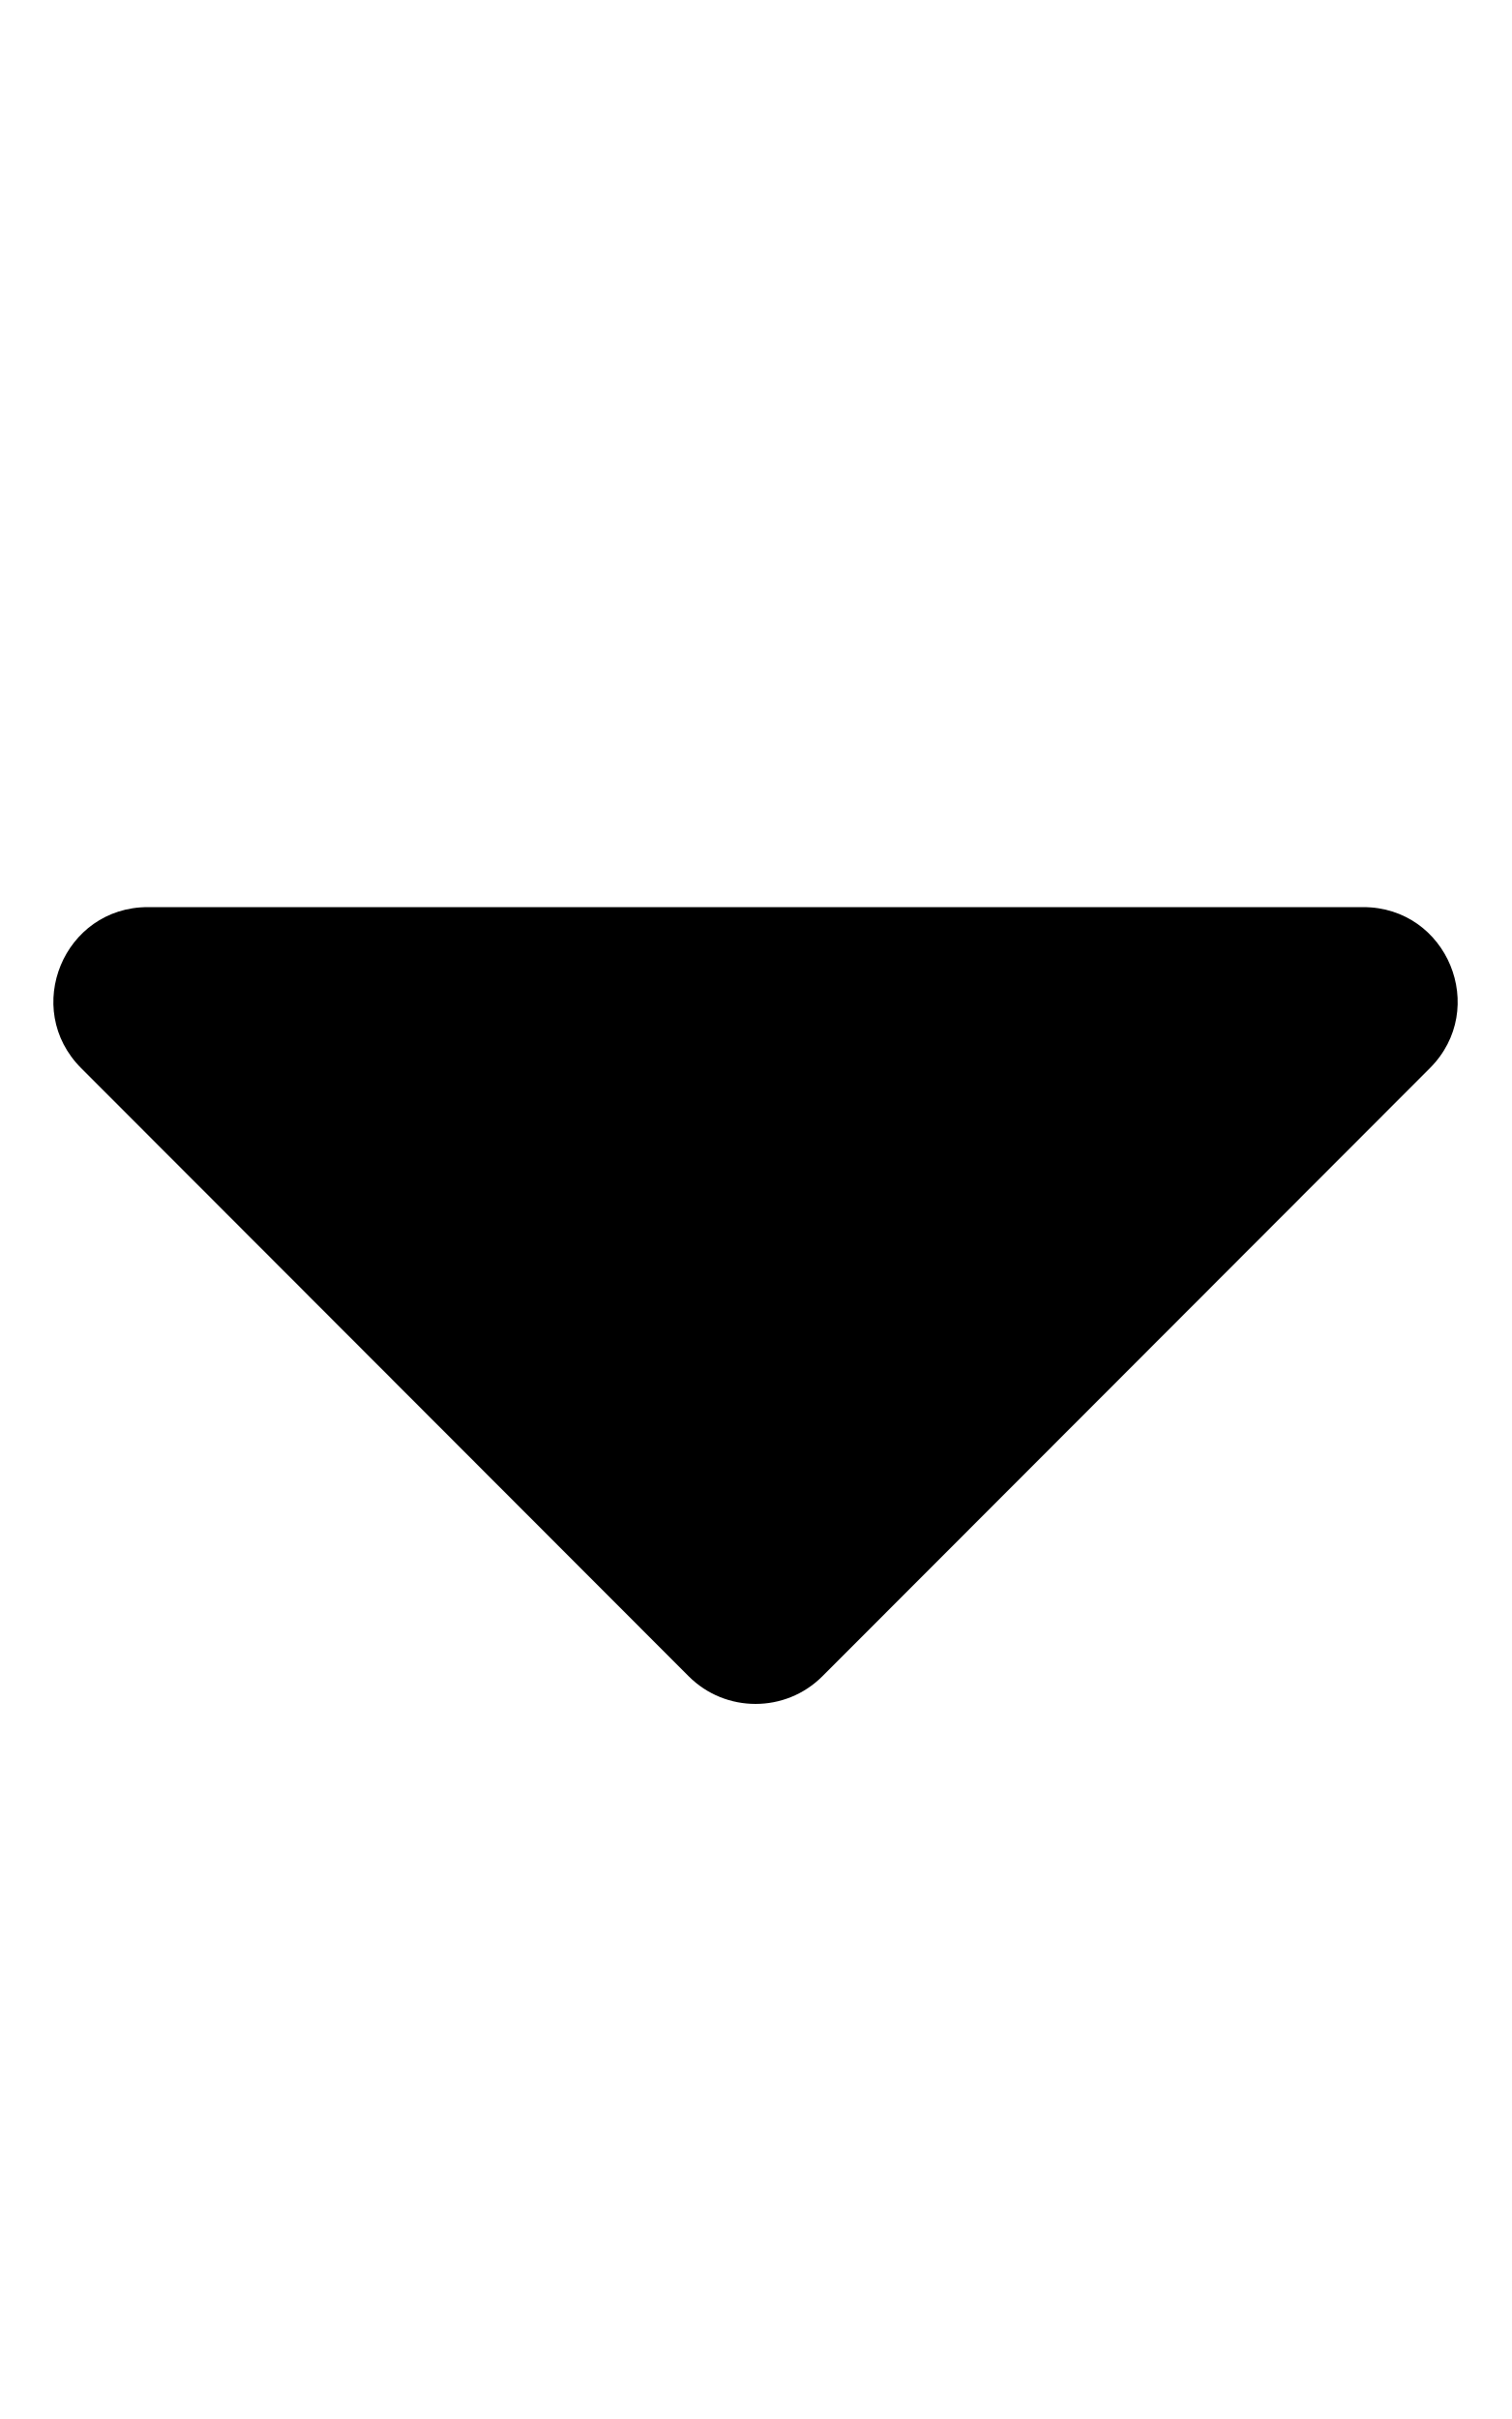
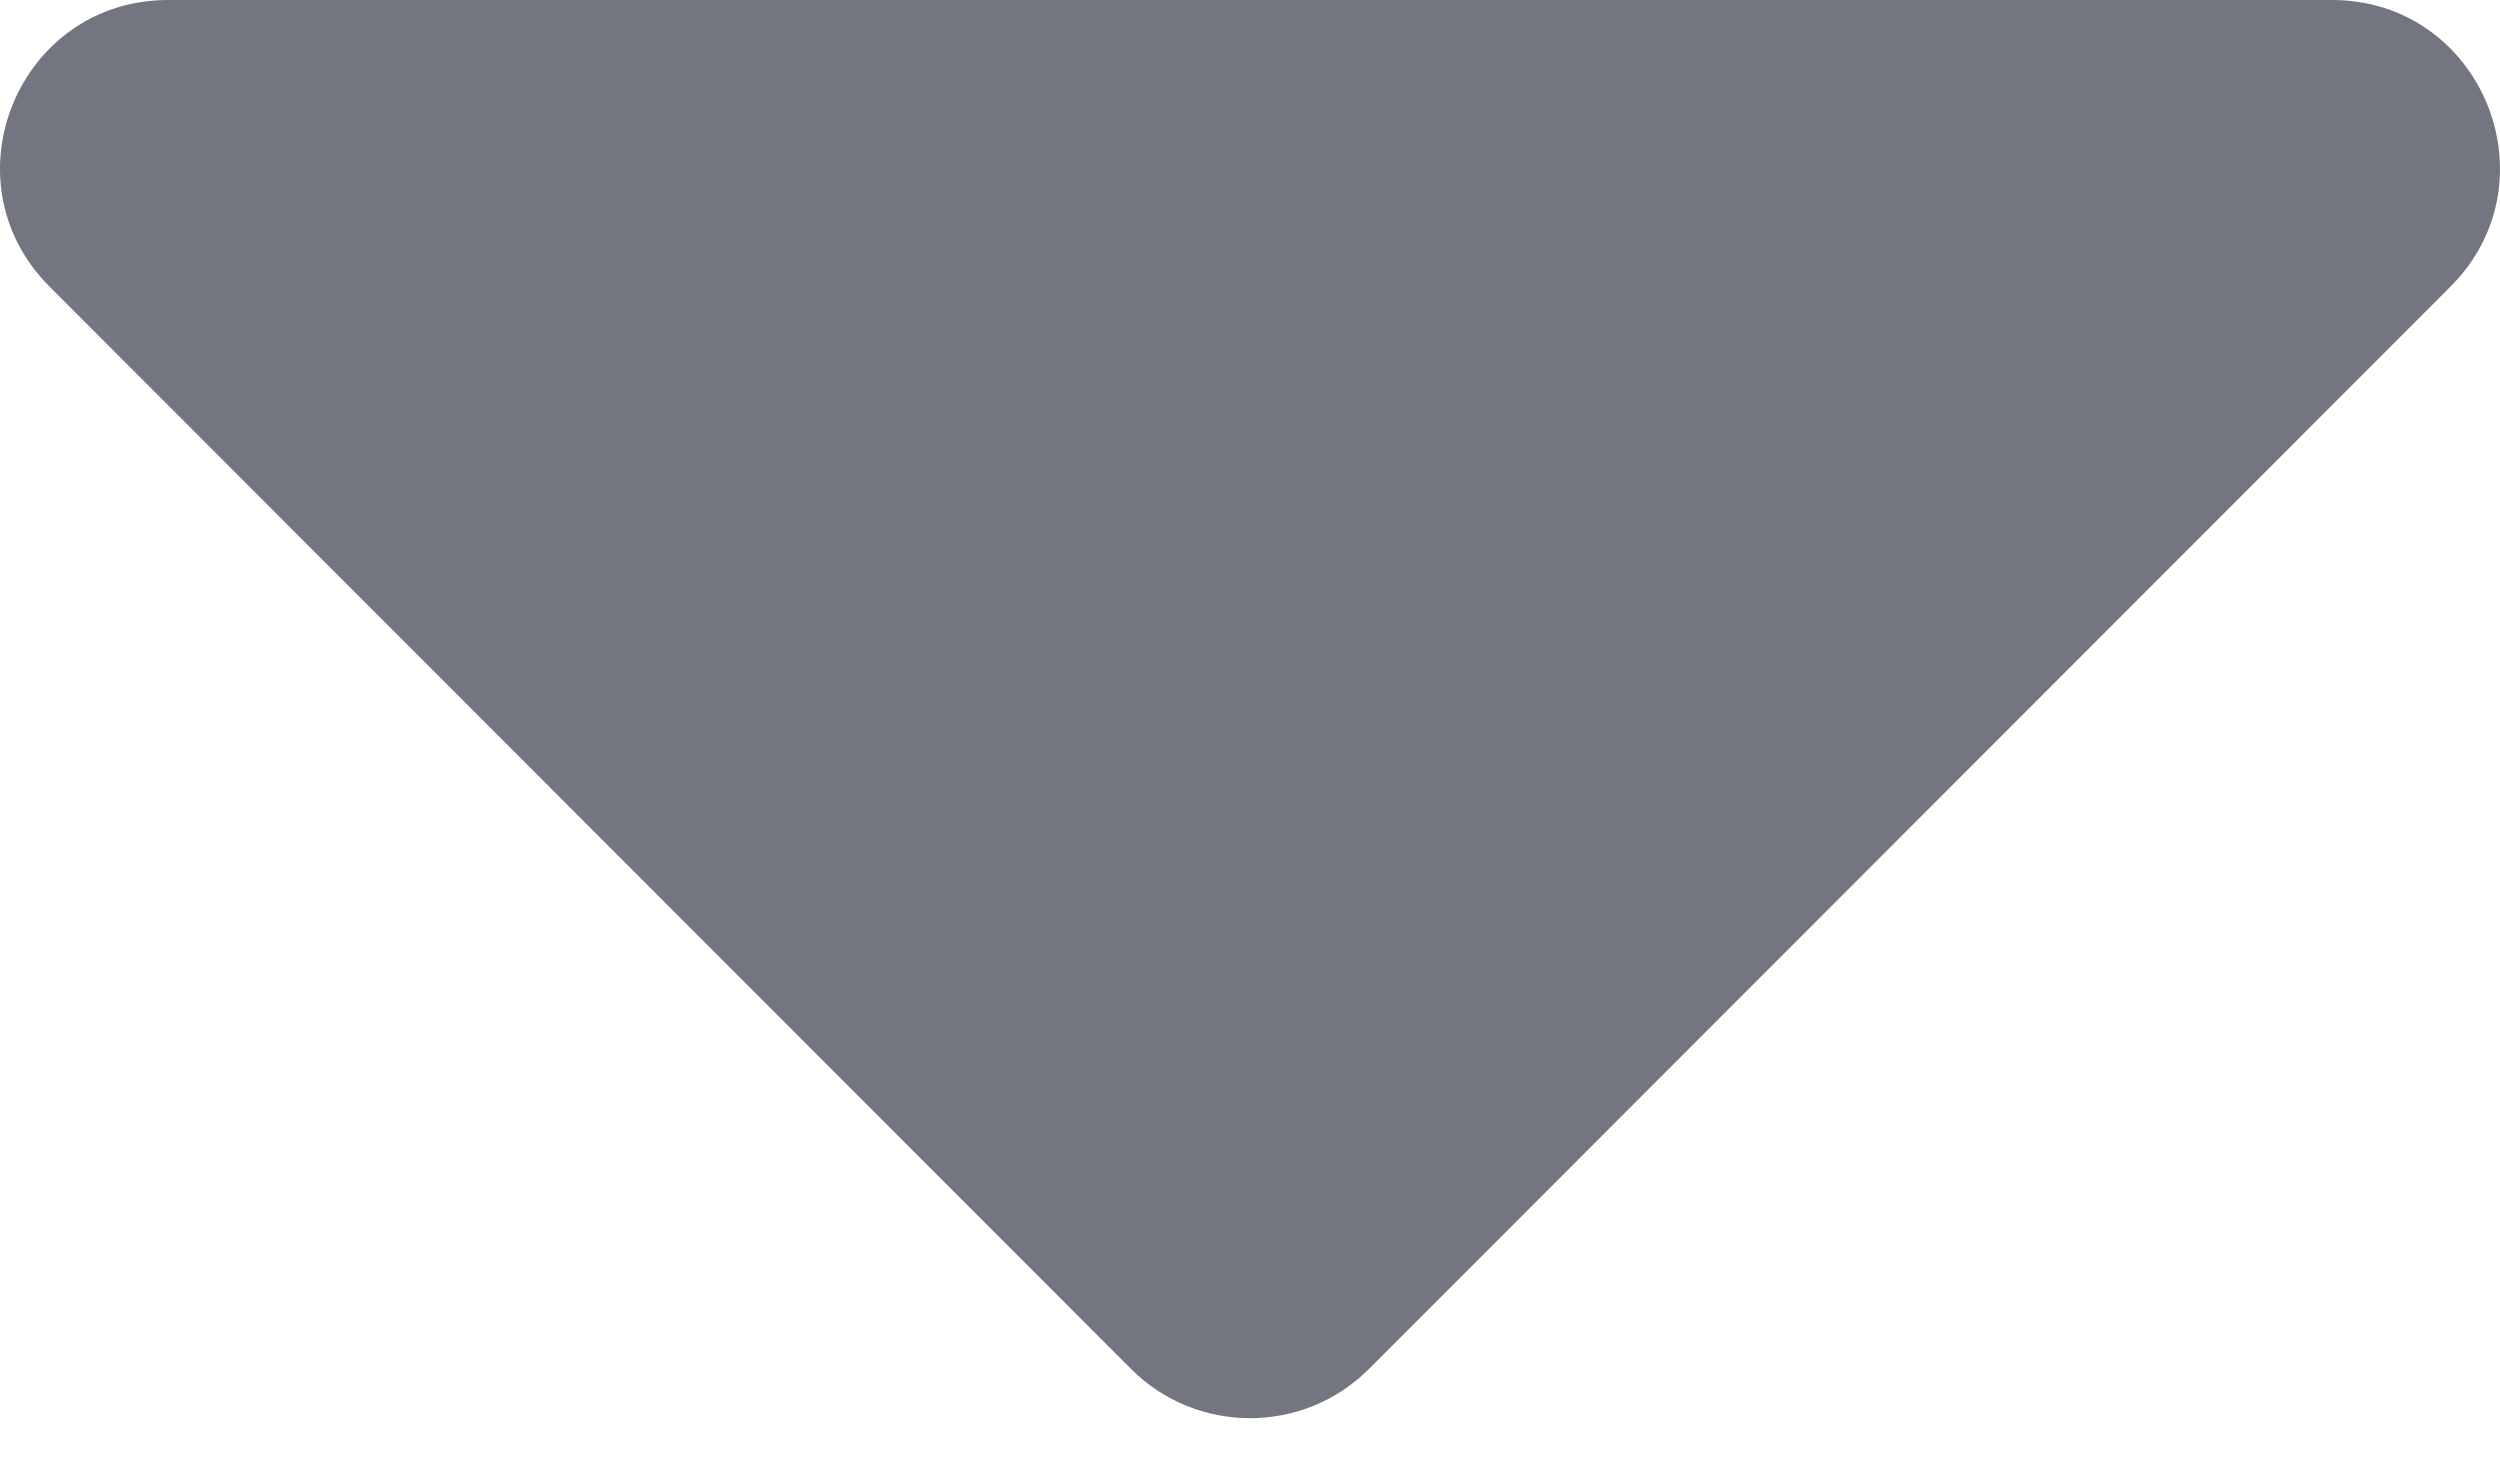
- <svg xmlns="http://www.w3.org/2000/svg" viewBox="0 0 320 512">
-   <path d="M31.3 192h257.3c17.8 0 26.7 21.5 14.1 34.1L174.1 354.8c-7.8 7.8-20.5 7.8-28.3 0L17.2 226.1C4.6 213.5 13.5 192 31.3 192z" />
+ <svg xmlns="http://www.w3.org/2000/svg" width="12" height="7" viewBox="0 0 12 7" fill="none">
+   <path d="M0.807 0H11.193C11.911 0 12.27 0.868 11.762 1.376L6.571 6.571C6.256 6.886 5.744 6.886 5.429 6.571L0.238 1.376C-0.27 0.868 0.089 0 0.807 0Z" fill="#737581" />
</svg>
